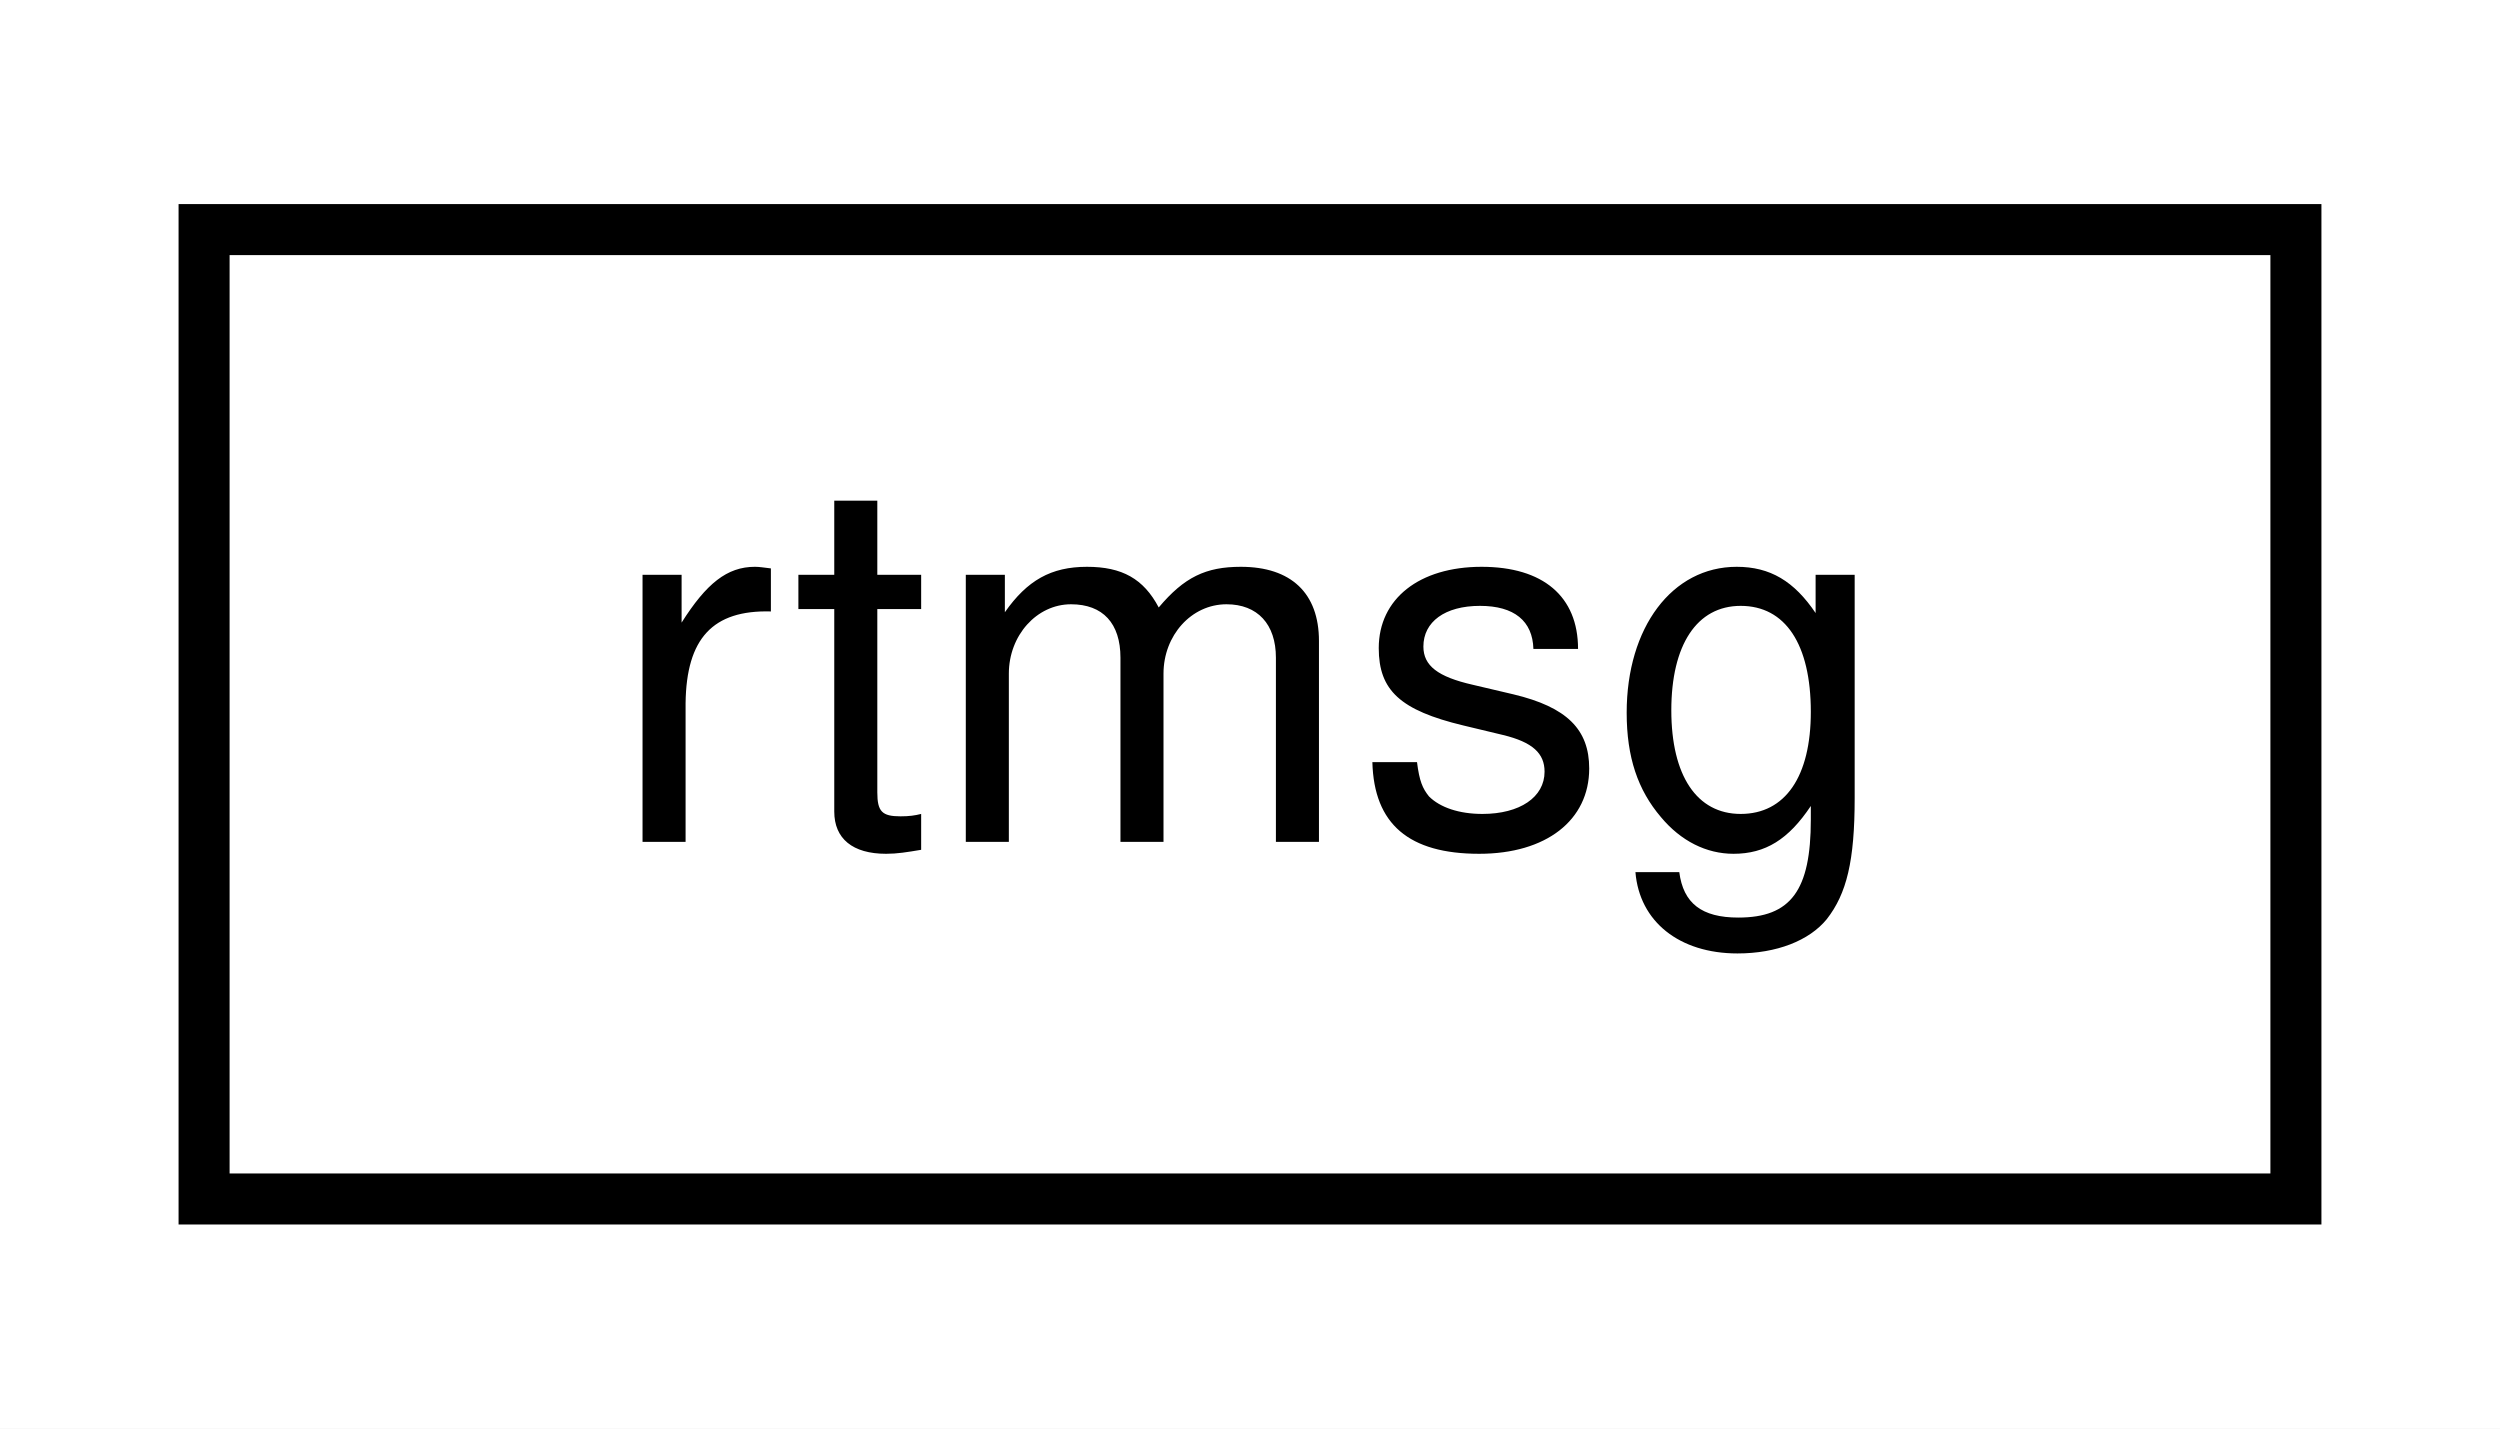
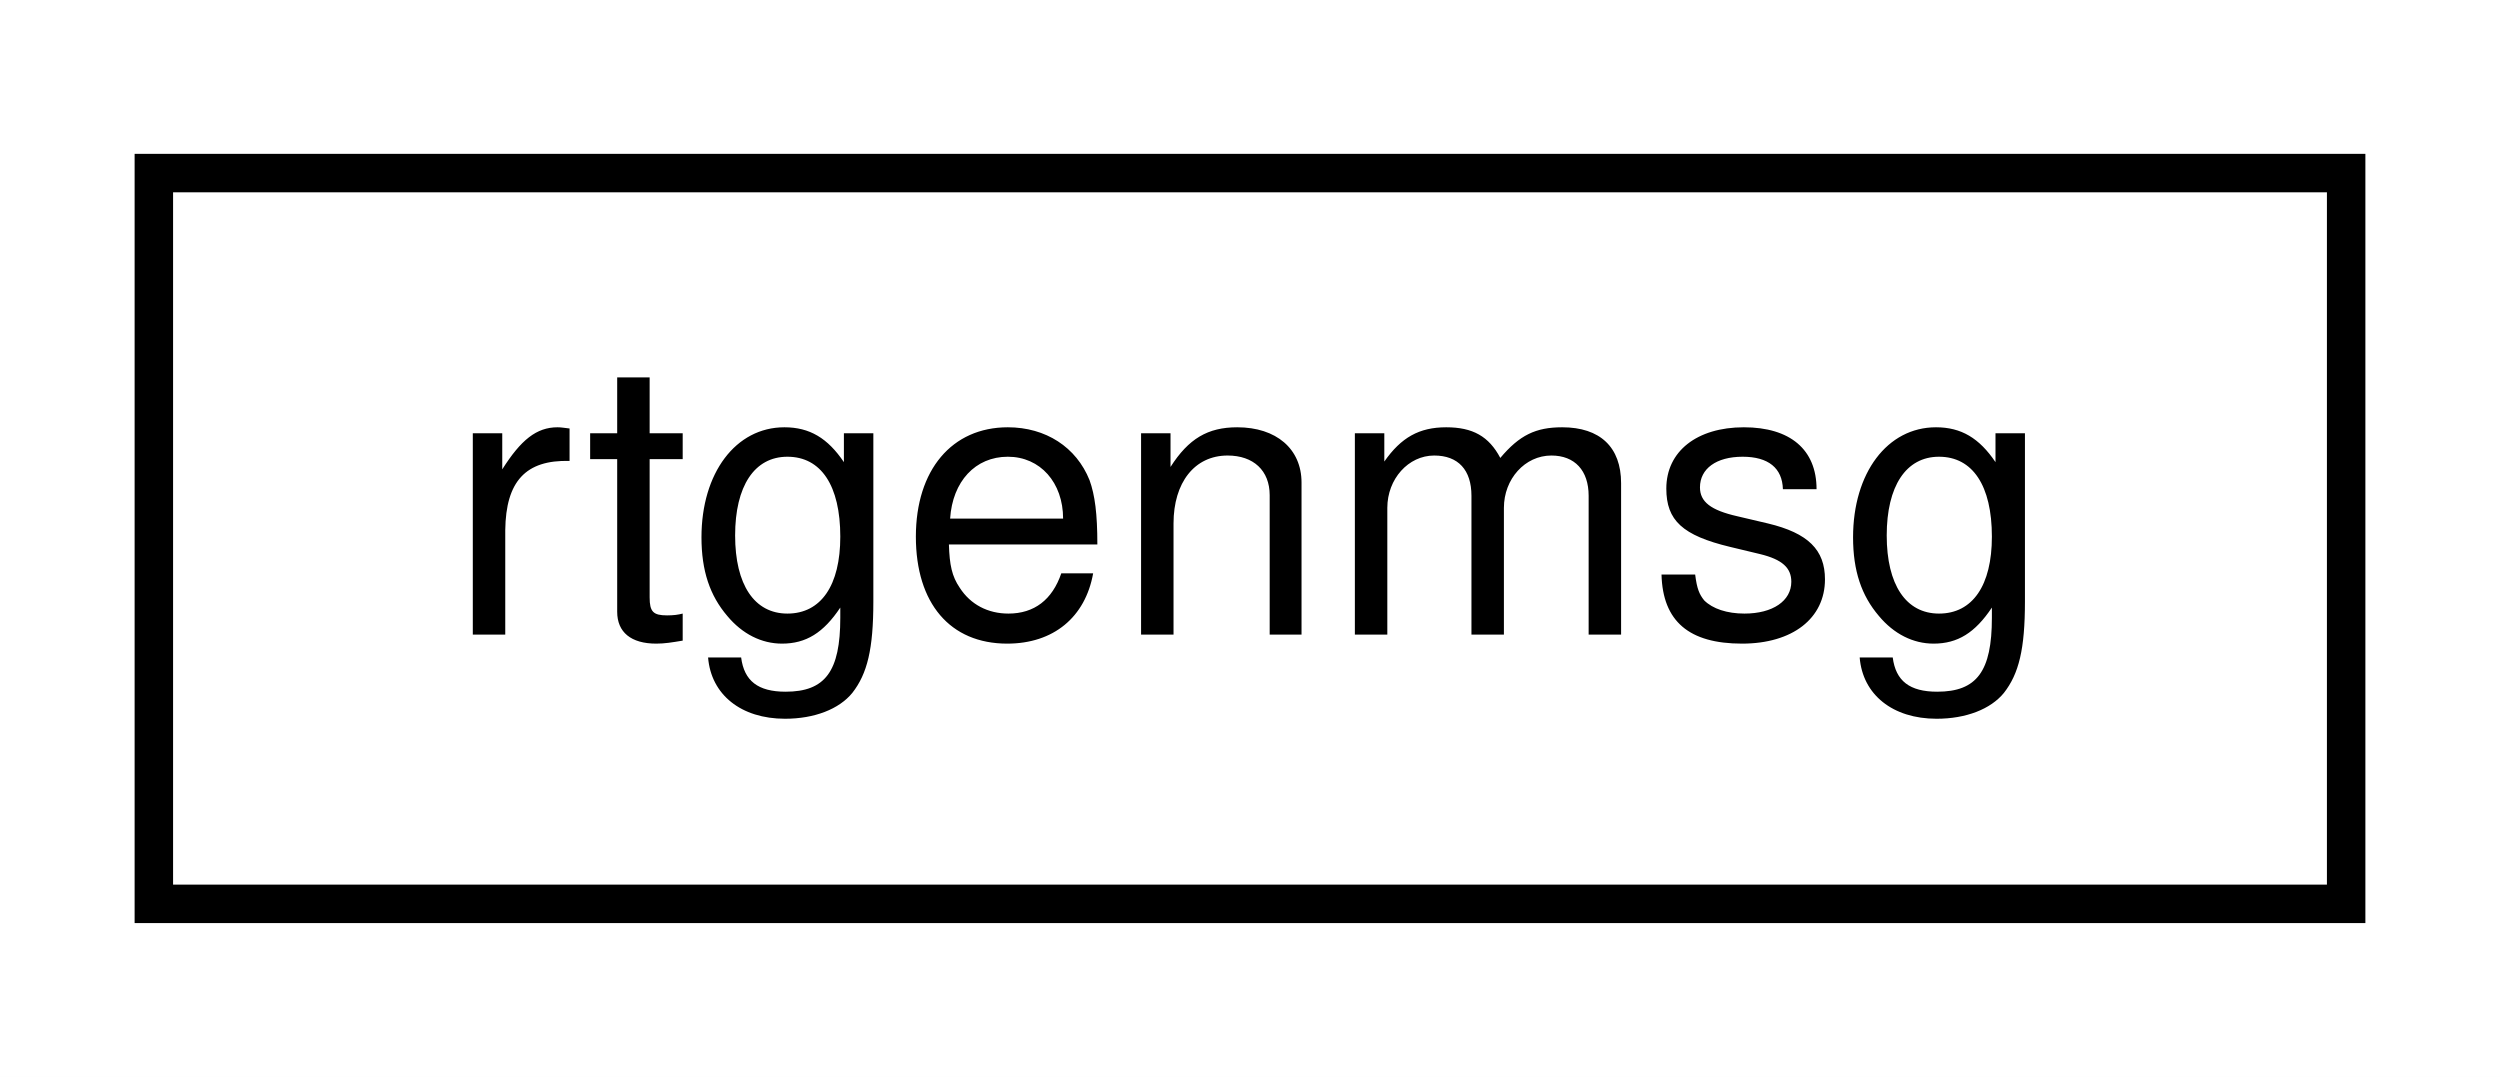
- <svg xmlns="http://www.w3.org/2000/svg" xmlns:xlink="http://www.w3.org/1999/xlink" width="49pt" height="28pt" viewBox="0.00 0.00 49.00 28.00">
+ <svg xmlns="http://www.w3.org/2000/svg" xmlns:xlink="http://www.w3.org/1999/xlink" width="65pt" height="28pt" viewBox="0.00 0.00 65.00 28.00">
  <g id="graph0" class="graph" transform="scale(1 1) rotate(0) translate(4 24)">
-     <polygon fill="white" stroke="none" points="-4,4 -4,-24 45,-24 45,4 -4,4" />
+     <polygon fill="white" stroke="none" points="-4,4 -4,-24 61,-24 61,4 -4,4" />
    <g id="node1" class="node">
      <g id="a_node1">
-         <a xlink:href="structrtmsg.html" target="_top" xlink:title="rtmsg">
-           <polygon fill="white" stroke="black" points="0,-0.5 0,-19.5 41,-19.5 41,-0.5 0,-0.5" />
-           <text text-anchor="middle" x="20.5" y="-7.5" font-family="Helvetica,sans-Serif" font-size="10.00">rtmsg</text>
+         <a xlink:href="structrtgenmsg.html" target="_top" xlink:title="rtgenmsg">
+           <polygon fill="white" stroke="black" points="0,-0.5 0,-19.5 57,-19.5 57,-0.5 0,-0.5" />
+           <text text-anchor="middle" x="28.5" y="-7.5" font-family="Helvetica,sans-Serif" font-size="10.00">rtgenmsg</text>
        </a>
      </g>
    </g>
  </g>
</svg>
